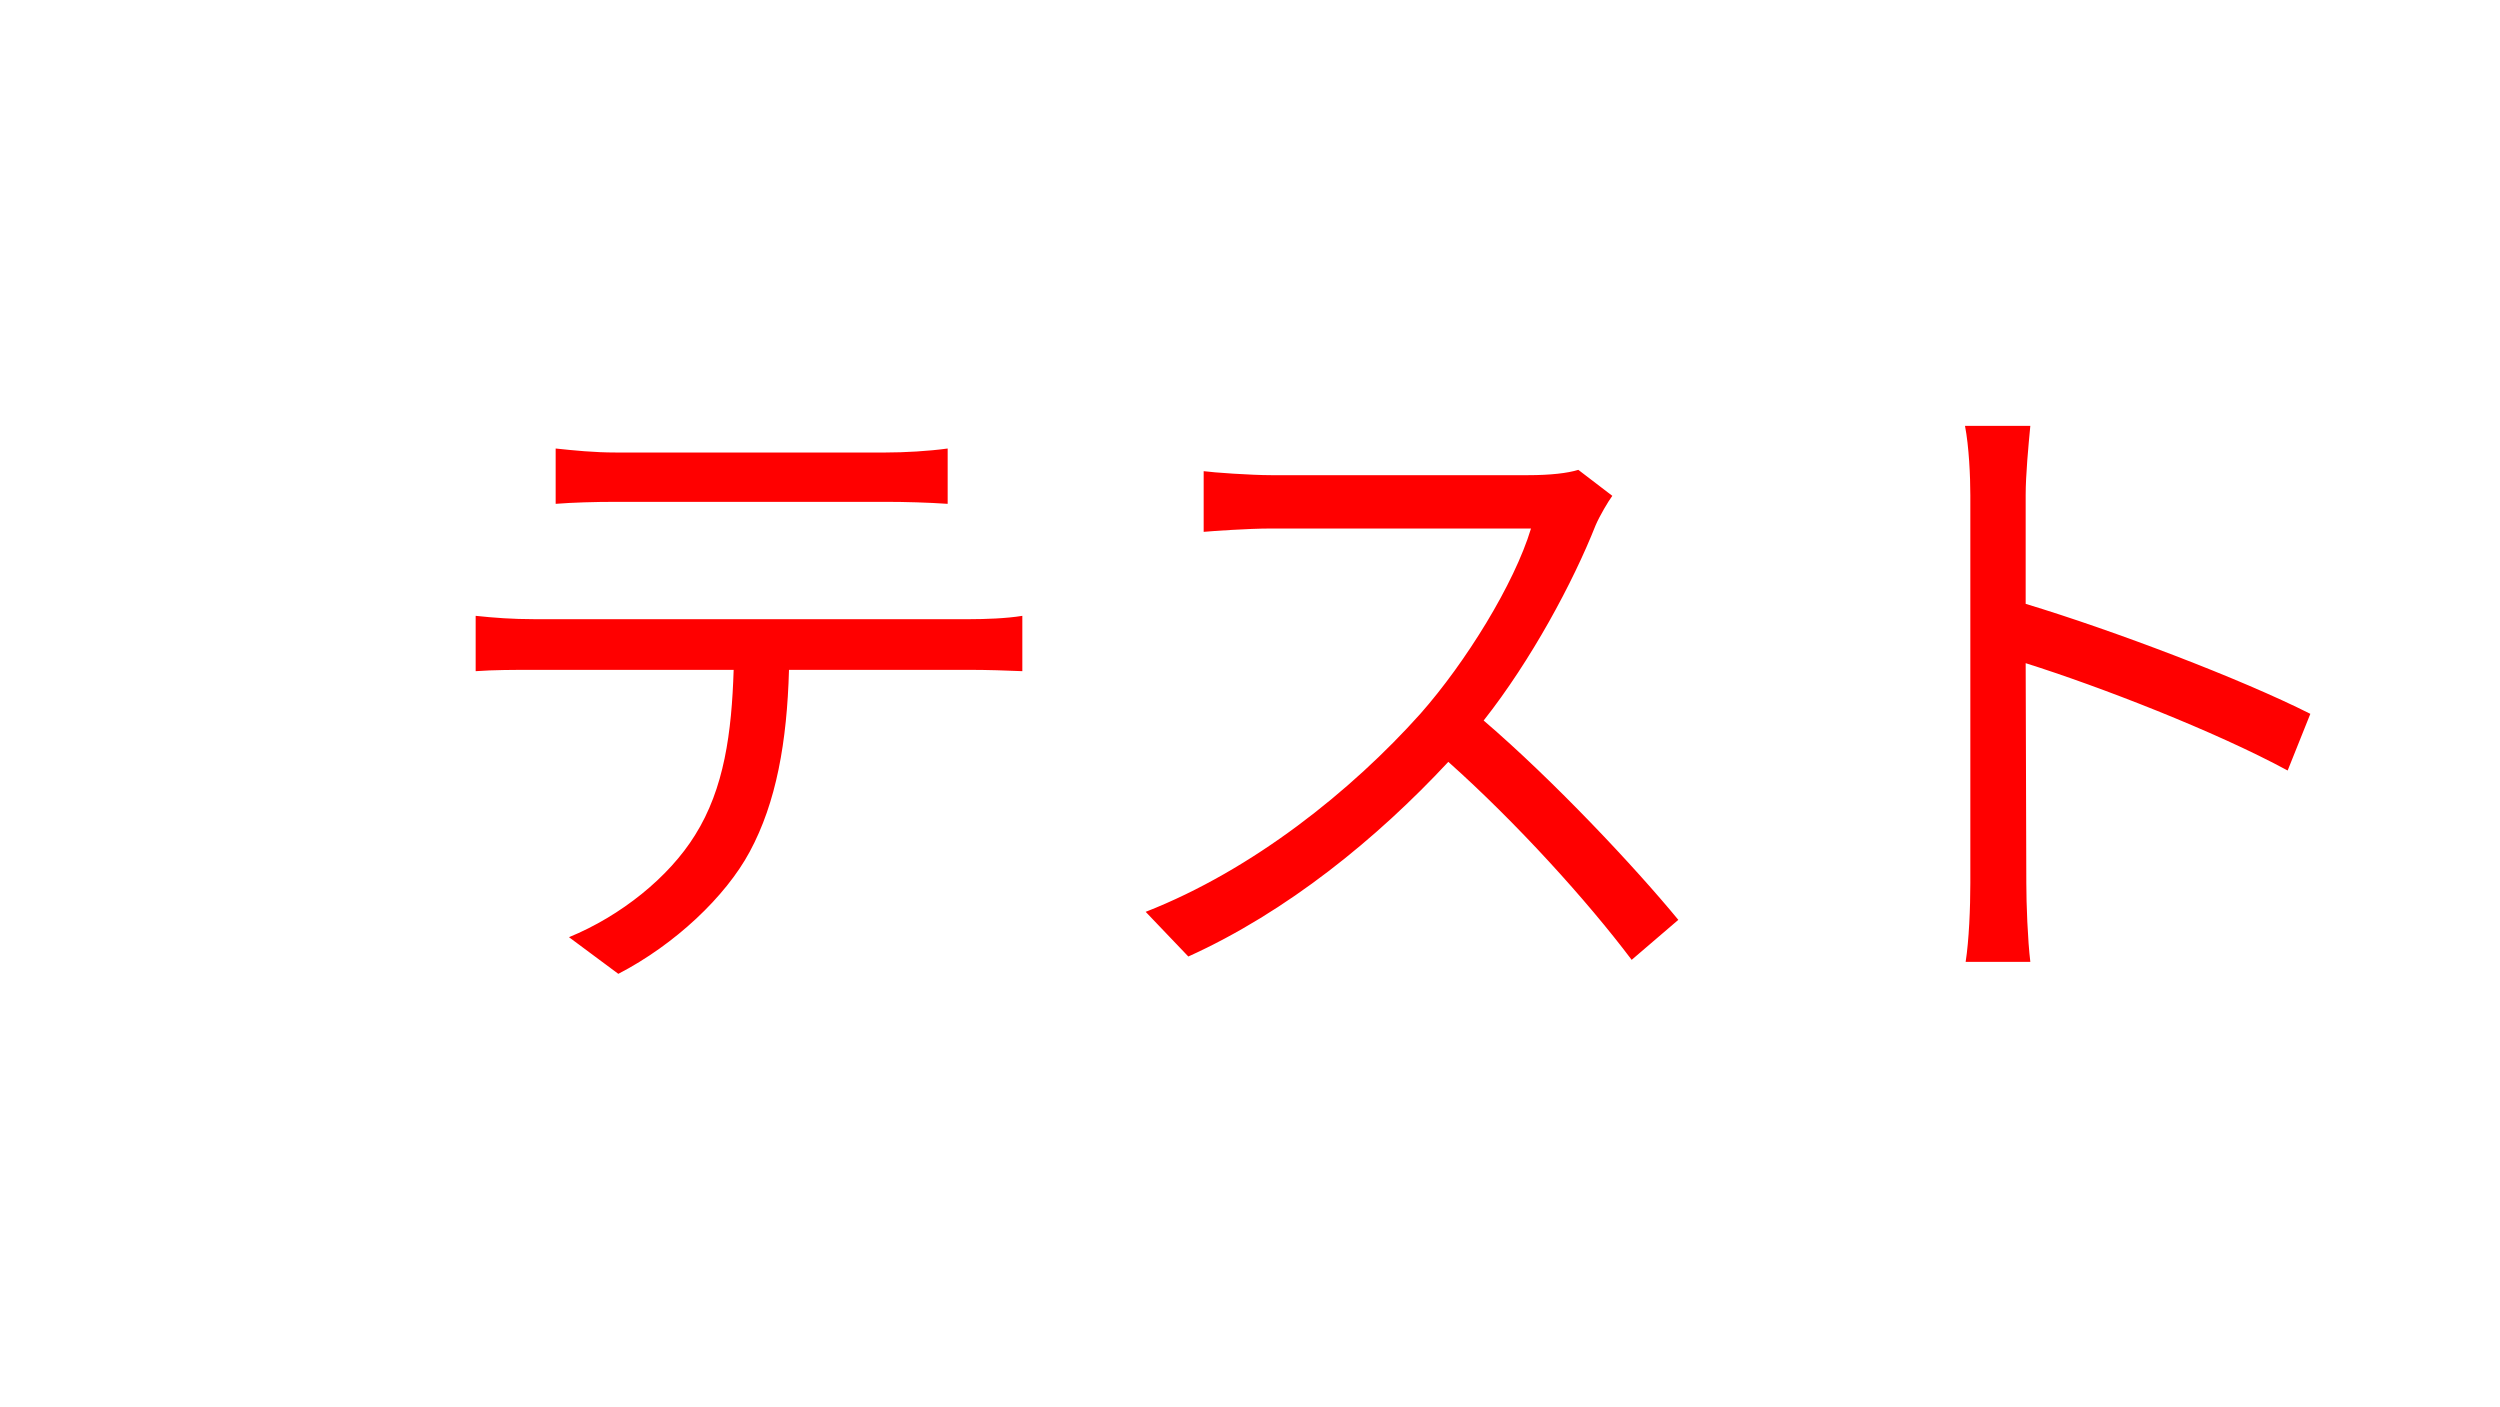
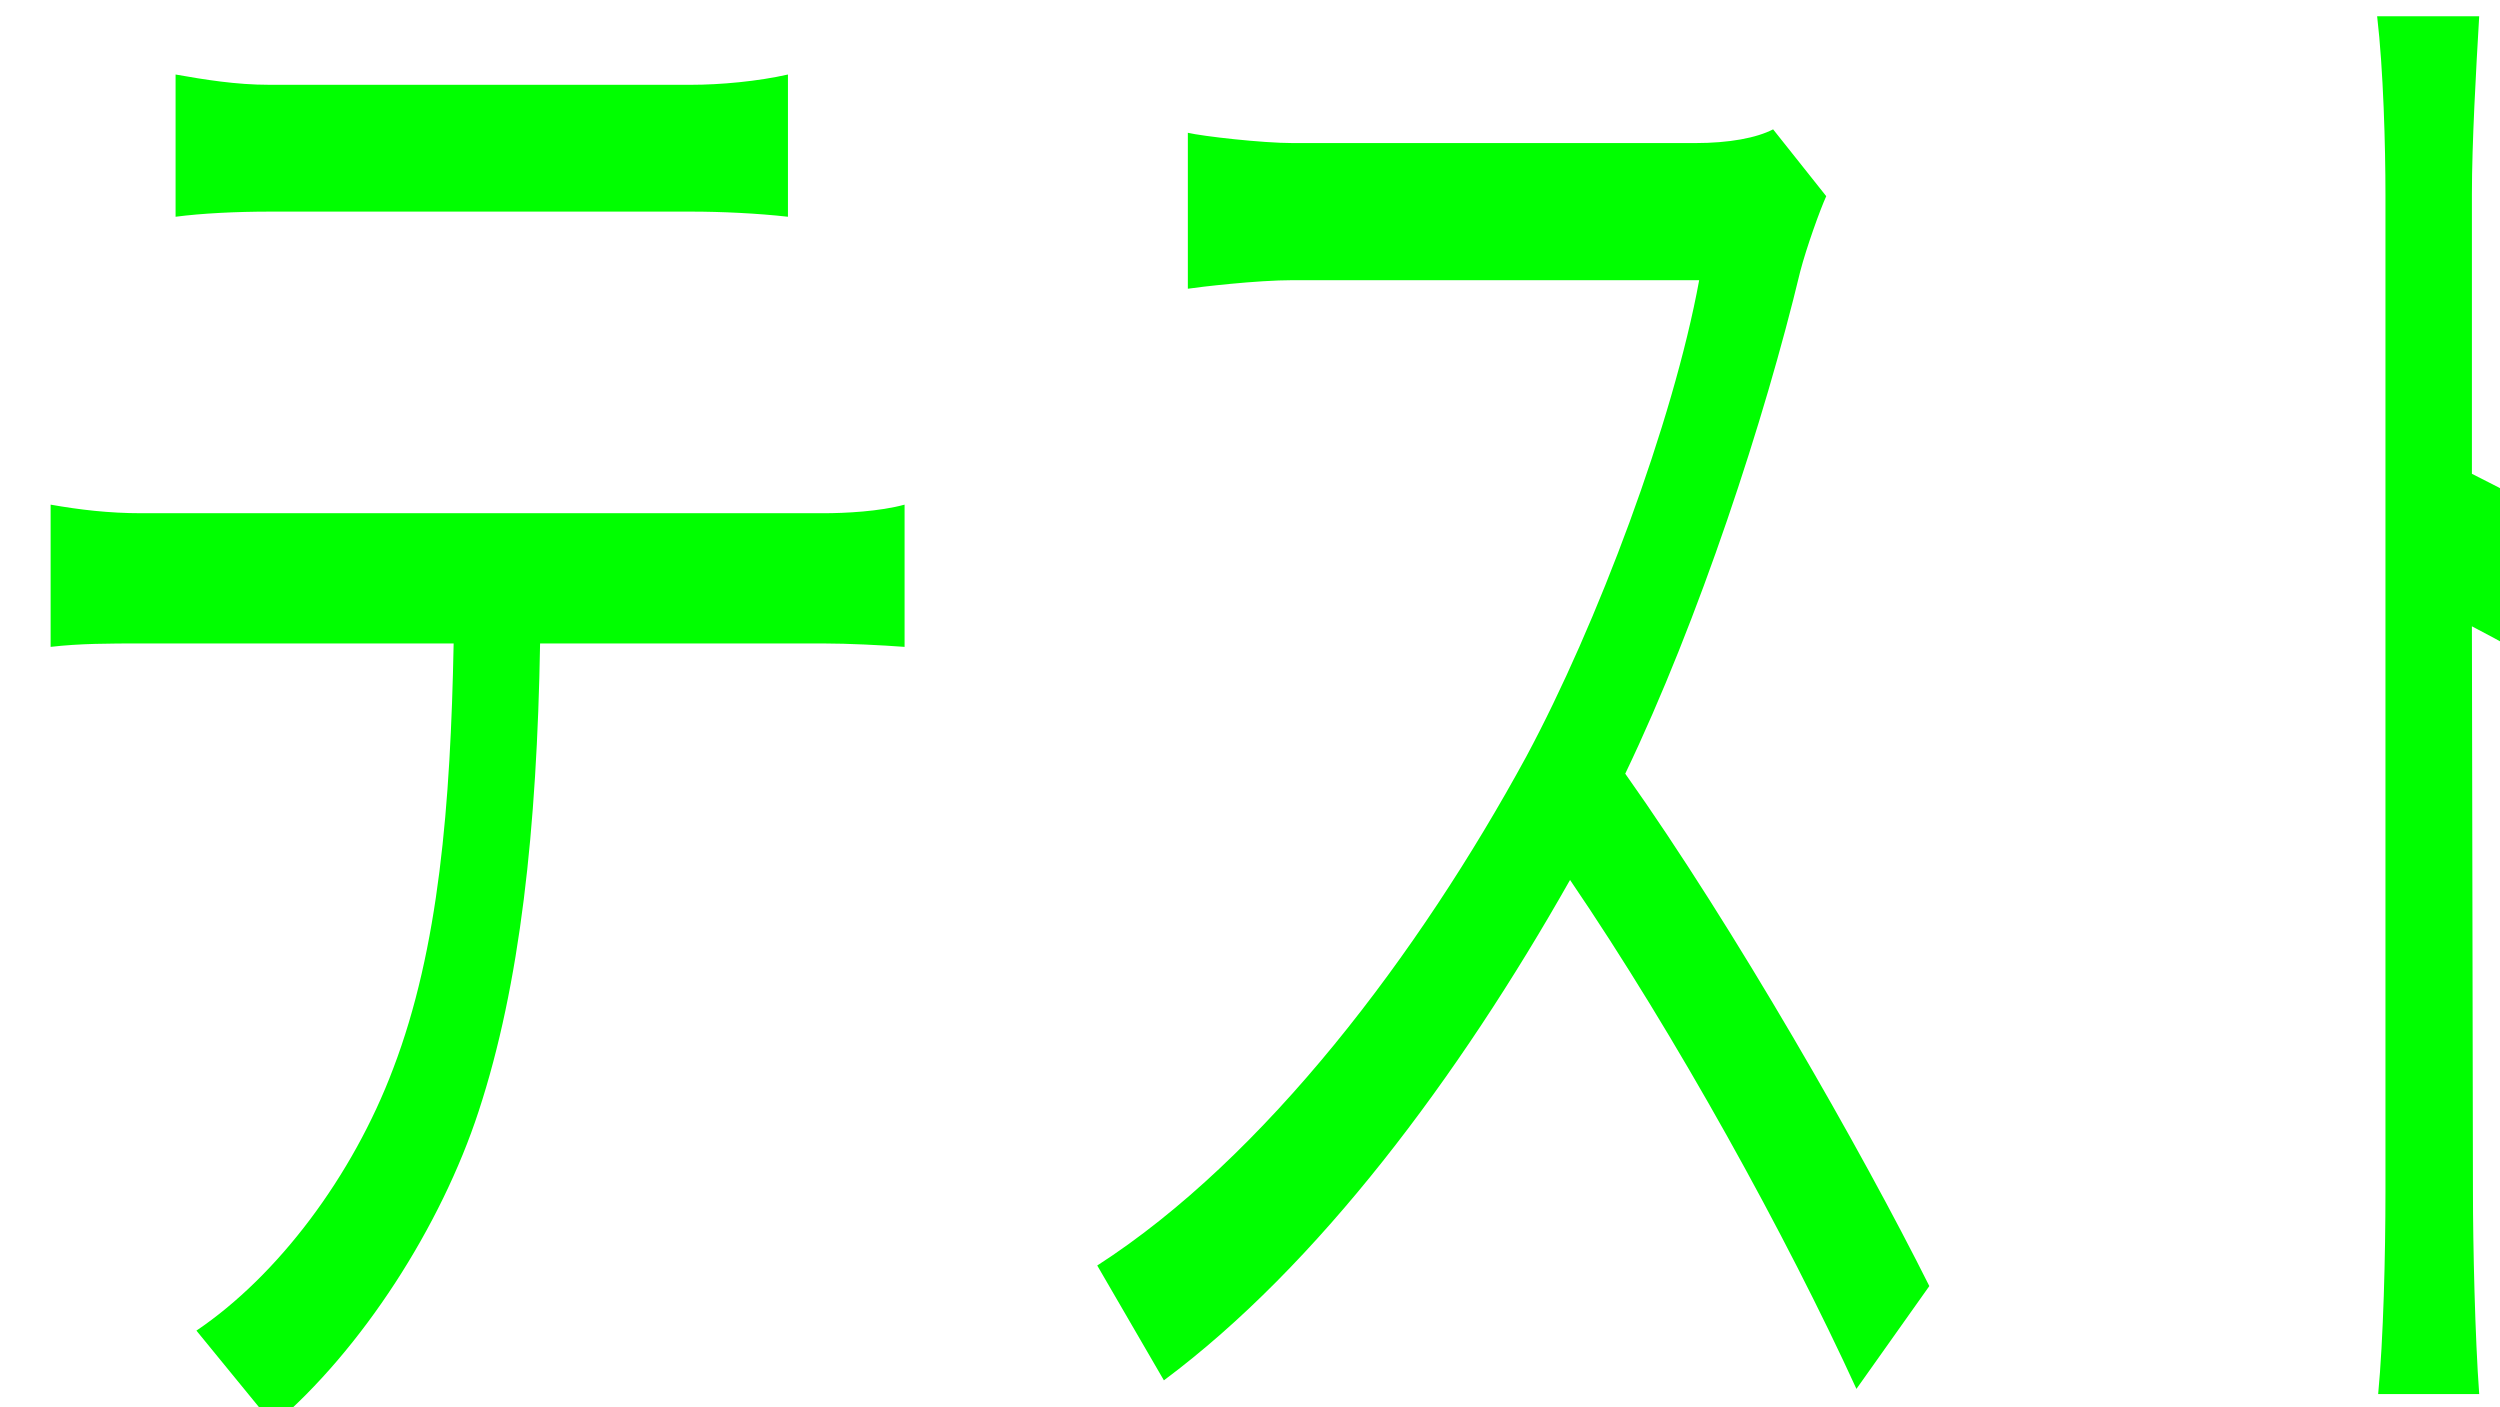
<svg xmlns="http://www.w3.org/2000/svg" width="1920px" height="1080px" id="svg2985" version="1.1">
  <defs id="defs2987" />
  <g id="layer1">
-     <text xml:space="preserve" style="font-size:512px;font-style:normal;font-weight:normal;line-height:125%;letter-spacing:0px;word-spacing:0px;fill:#ff0000;fill-opacity:1;stroke:none;font-family:Sans" x="316.667" y="723.333" id="text2993">
-       <tspan id="tspan2995" x="316.667" y="723.333">テスト</tspan>
+     <text xml:space="preserve" style="font-size:1025.971px;font-style:normal;font-weight:normal;line-height:125%;letter-spacing:0px;word-spacing:0px;fill:#00ff00;fill-opacity:1;stroke:none;font-family:Sans" x="-47.598" y="803.833" id="text2993" transform="scale(0.7795584,1.282777)">
+       <tspan id="tspan2995" x="-47.598" y="803.833">テスト</tspan>
    </text>
  </g>
</svg>
